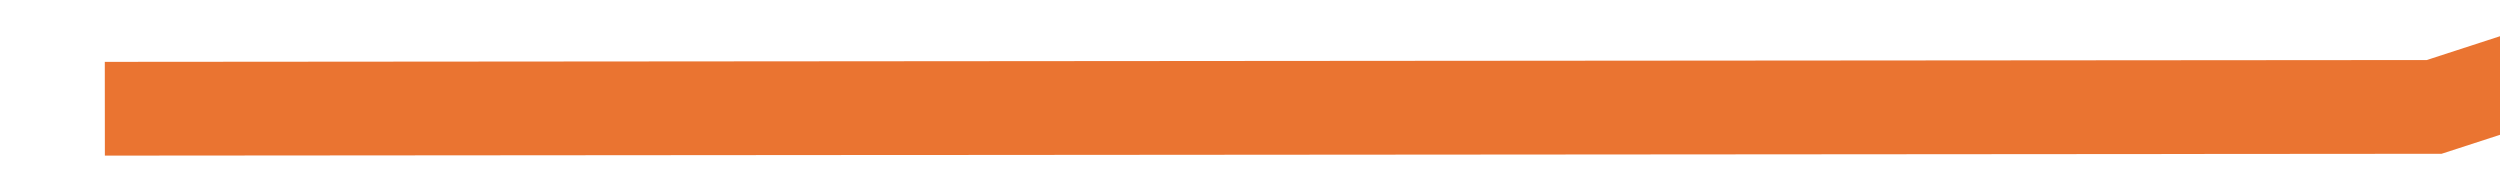
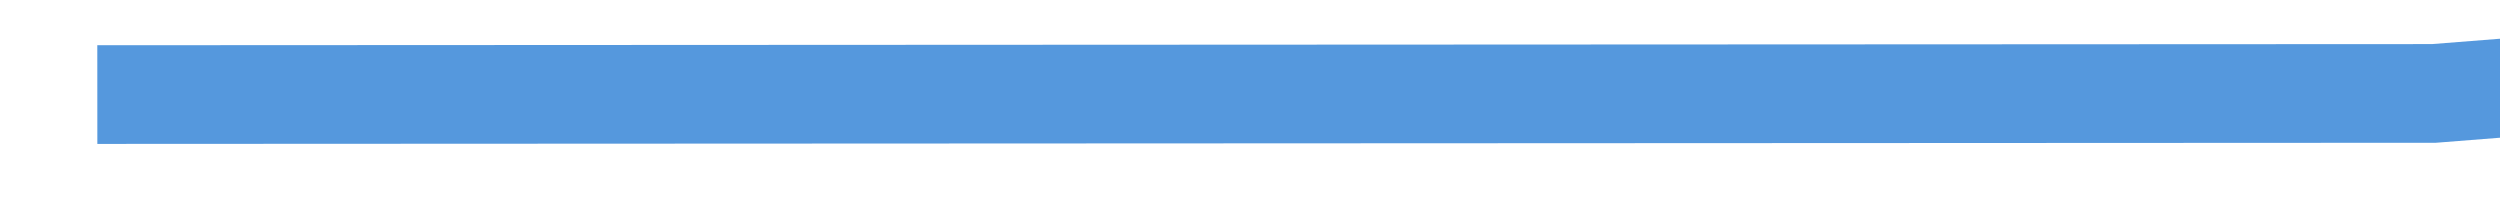
- <svg xmlns="http://www.w3.org/2000/svg" version="1.1" width="80px" height="6px" preserveAspectRatio="xMinYMid meet" viewBox="126 663  80 4">
-   <g transform="matrix(0.9510565 -0.309017 0.309017 0.9510565 -197.3717 83.84424 )">
-     <path d="M 0 0.132  L 70.908 23.11  L 141.462 23.11  L 213.306 26.791  L 283.617 42.433  L 352 53  " stroke-width="3" stroke="#ea7431" fill="none" transform="matrix(1 0 0 1 131 654 )" />
+ <svg xmlns="http://www.w3.org/2000/svg" version="1.1" width="76px" height="6px" preserveAspectRatio="xMinYMid meet" viewBox="128 735  76 4">
+   <g transform="matrix(0.9986295 0.05233596 -0.05233596 0.9986295 38.7991 -7.677736 )">
+     <path d="M 0 109.709  L 70.933 105.957  L 141.243 96.689  L 212.709 41.829  L 282.796 31.913  L 352 0.274  " stroke-width="3" stroke="#5598dd" fill="none" transform="matrix(1 0 0 1 131 629 )" />
  </g>
</svg>
